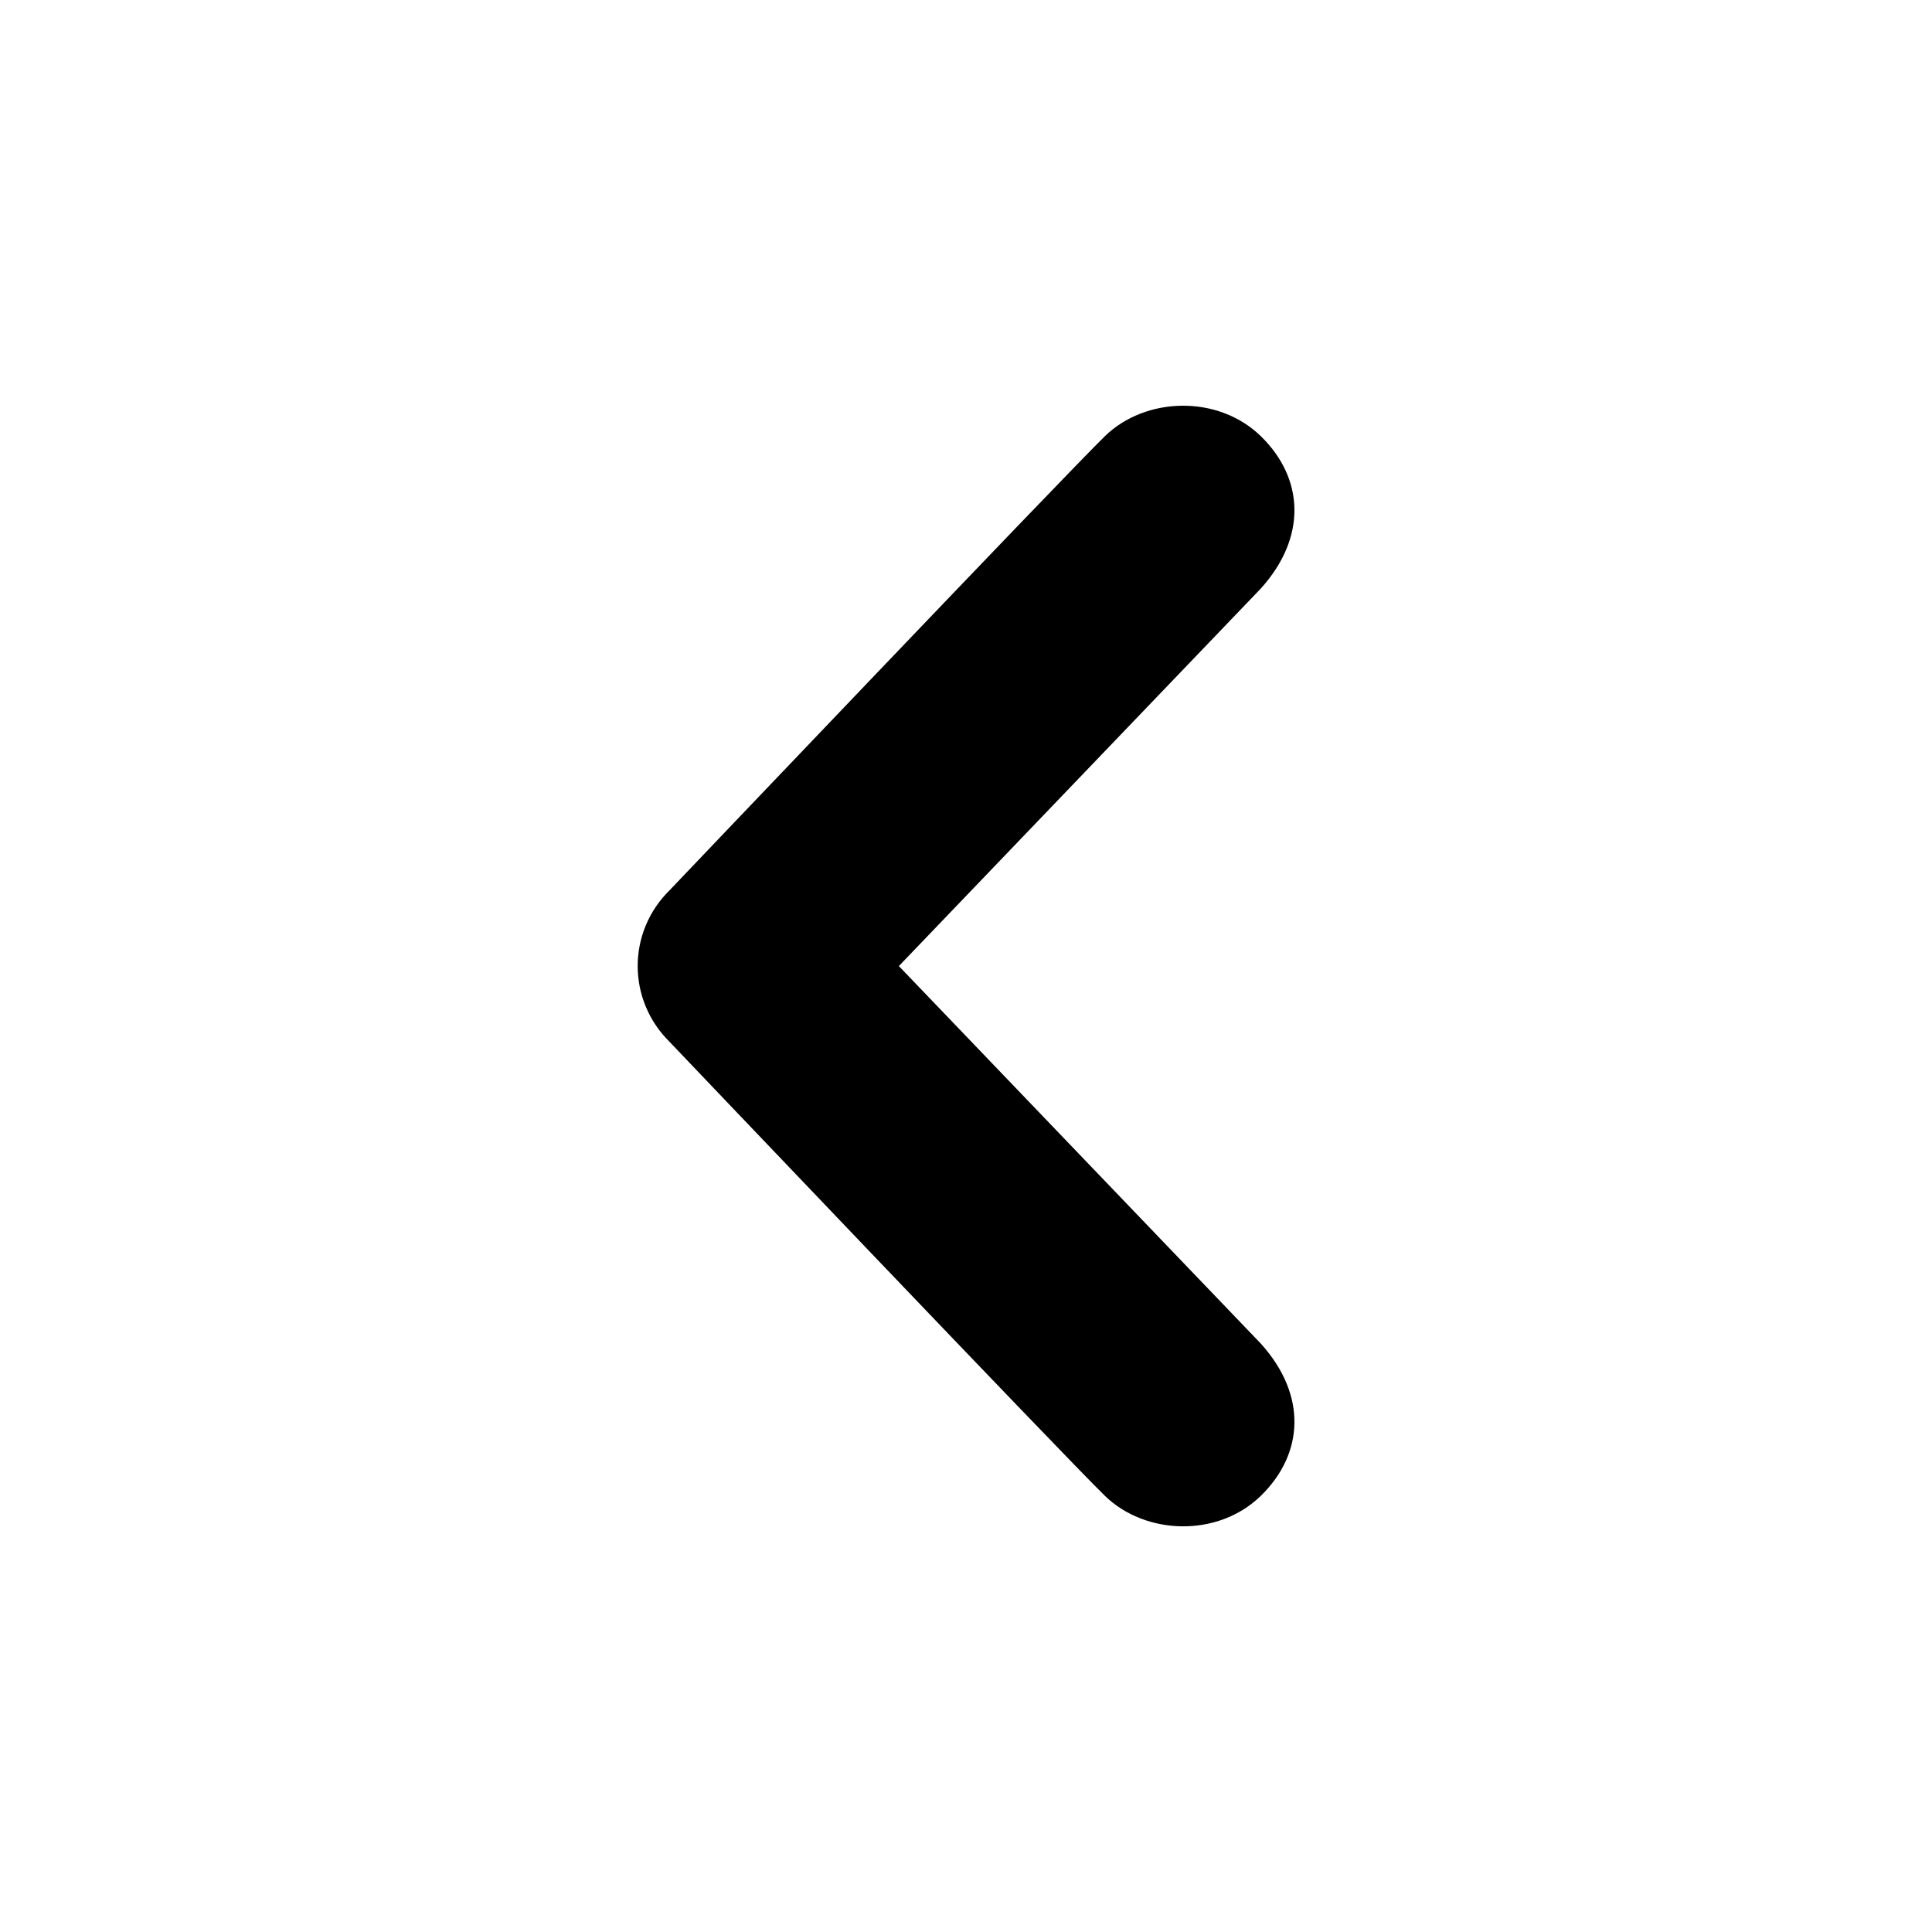
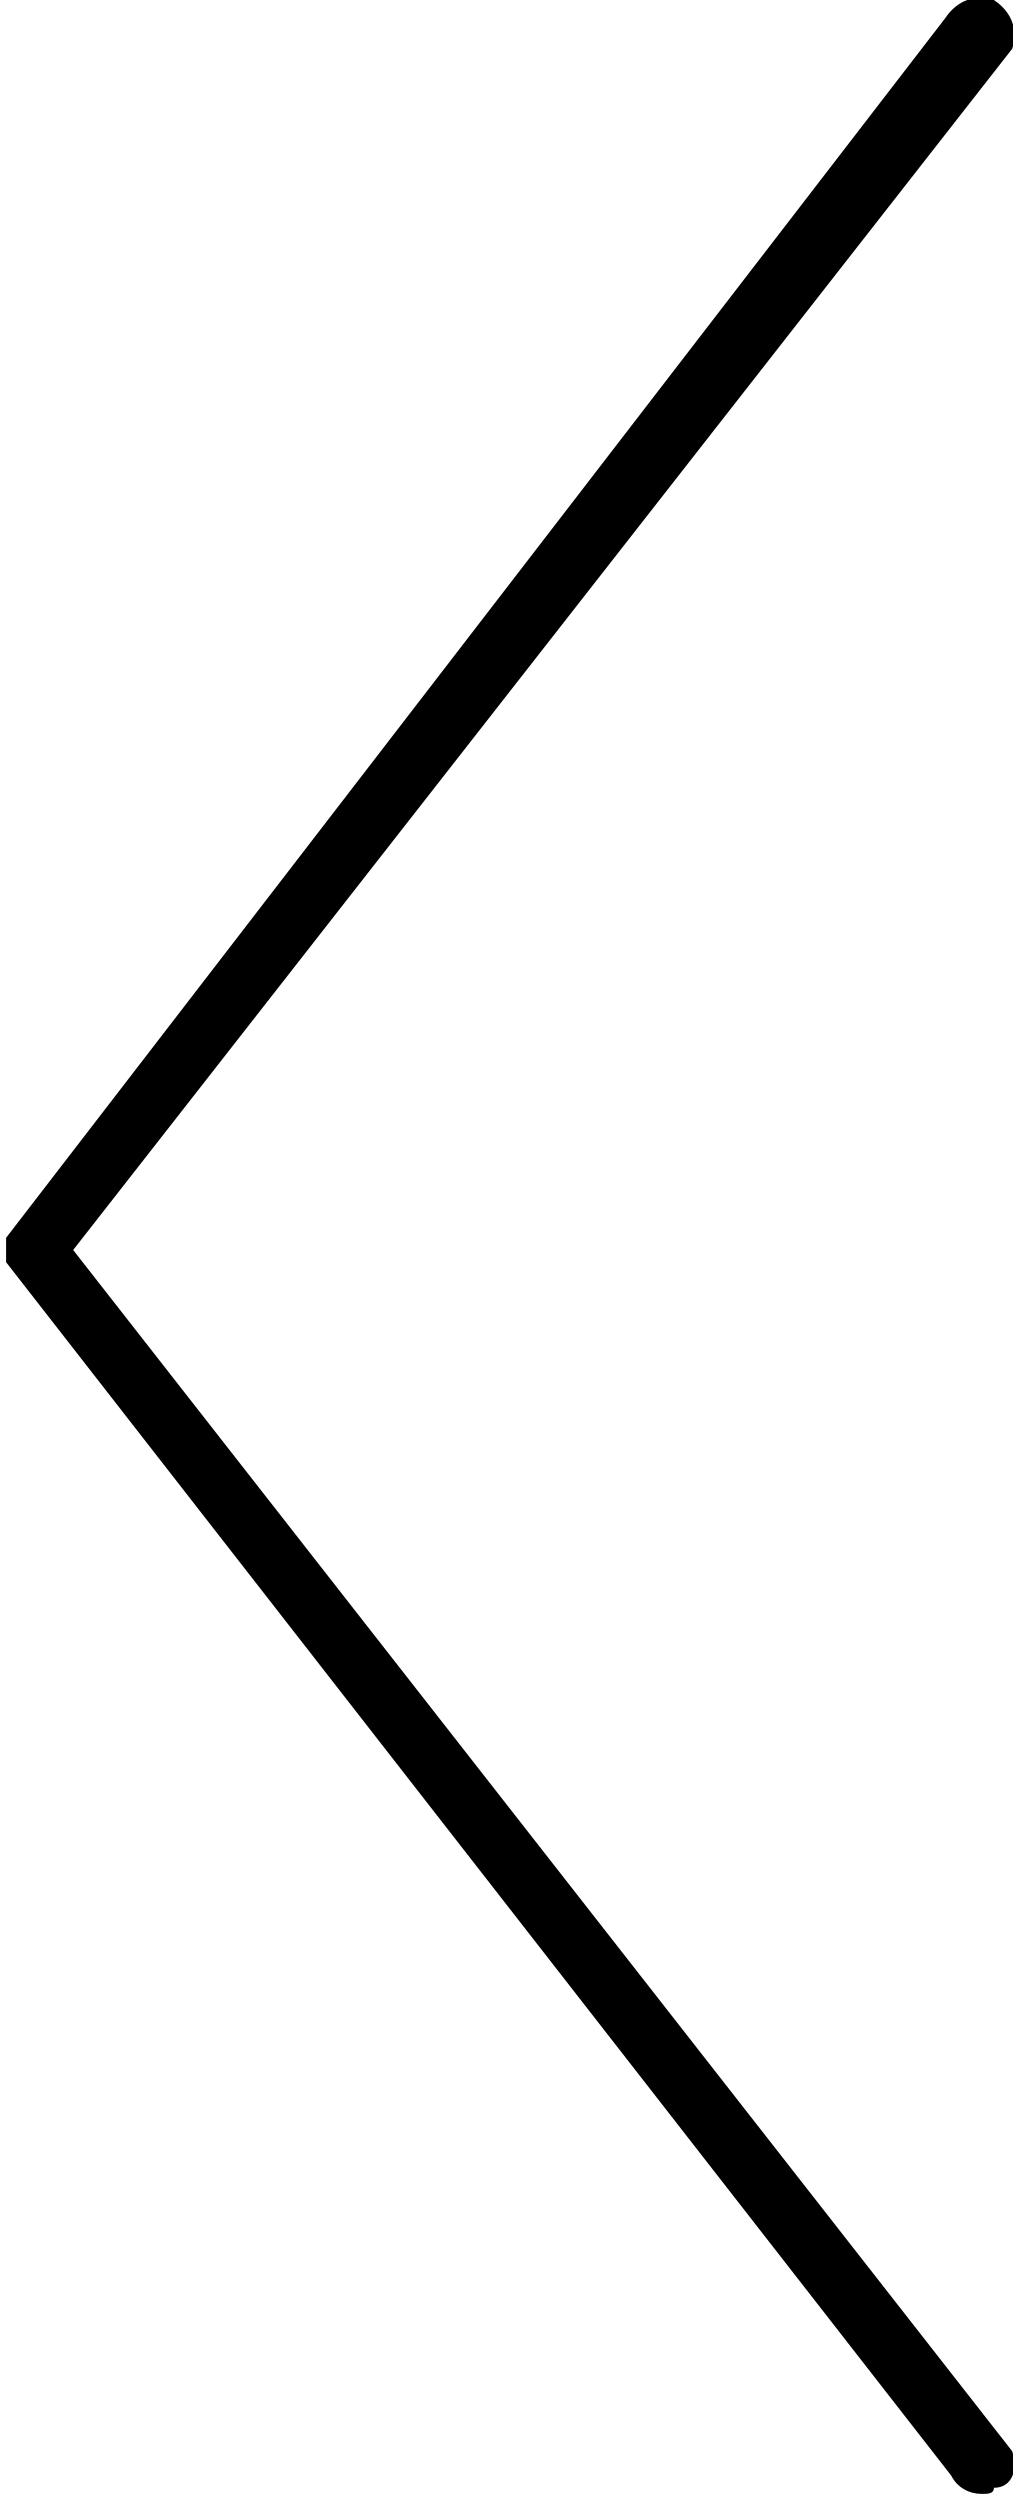
- <svg xmlns="http://www.w3.org/2000/svg" version="1.1" width="32" height="32" viewBox="0 0 32 32">
-   <g>
- </g>
-   <path d="M18.299 7.226c-0.669 0.653-7.203 7.514-7.203 7.514-0.357 0.349-0.534 0.805-0.534 1.261s0.178 0.912 0.534 1.261c0 0 6.534 6.861 7.203 7.512 0.669 0.653 1.872 0.698 2.586 0 0.712-0.696 0.768-1.667-0.002-2.52l-5.995-6.253 5.995-6.253c0.77-0.854 0.714-1.826 0.002-2.522-0.715-0.696-1.918-0.653-2.586 0z" fill="#000000" />
+ <svg xmlns="http://www.w3.org/2000/svg" version="1.1" x="0px" y="0px" width="16.6px" height="41px" viewBox="0 0 16.6 41" enable-background="new 0 0 16.6 41" xml:space="preserve">
+   <defs>
+ </defs>
+   <path d="M16.6,40.2L1.2,20.5L16.6,0.8c0.1-0.3,0-0.6-0.3-0.8c-0.3-0.1-0.6,0-0.8,0.3L0.1,20.3c0,0,0,0,0,0  c0,0,0,0.1,0,0.1c0,0,0,0.1,0,0.1s0,0.1,0,0.1c0,0,0,0.1,0,0.1c0,0,0,0,0,0l15.5,19.9c0.1,0.2,0.3,0.3,0.5,0.3c0.1,0,0.2,0,0.2-0.1  C16.6,40.8,16.7,40.5,16.6,40.2z" />
</svg>
